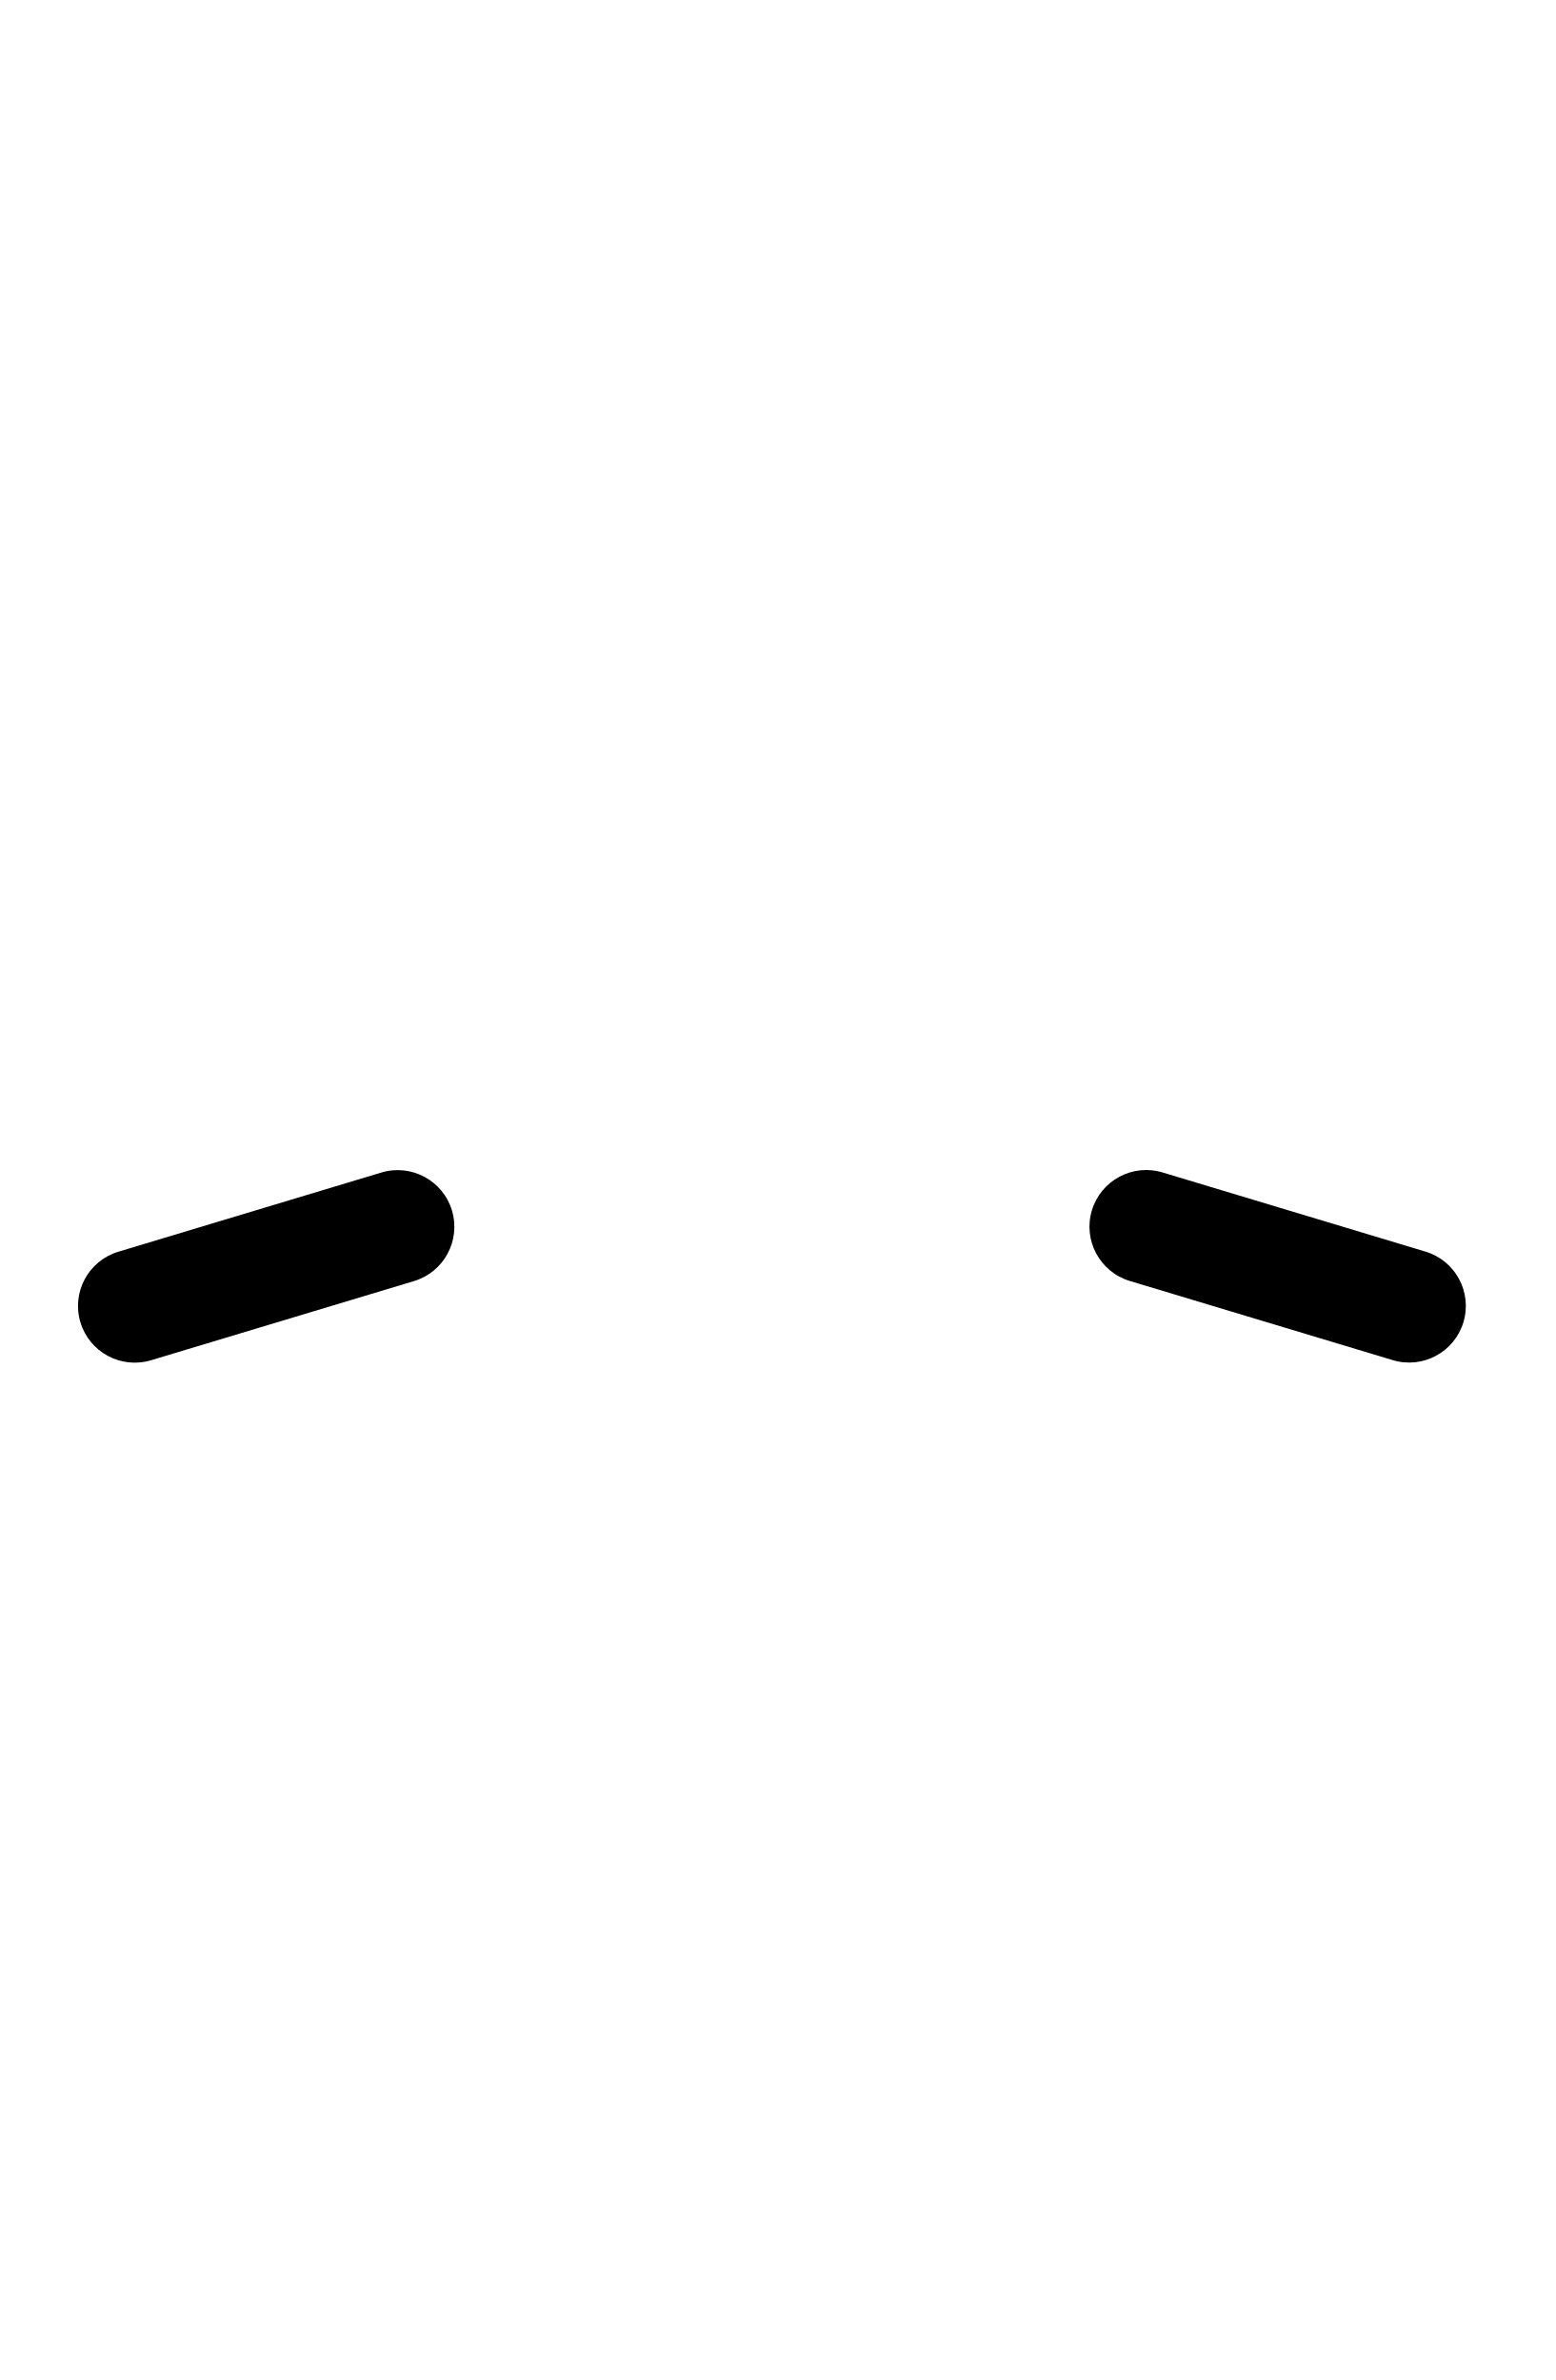
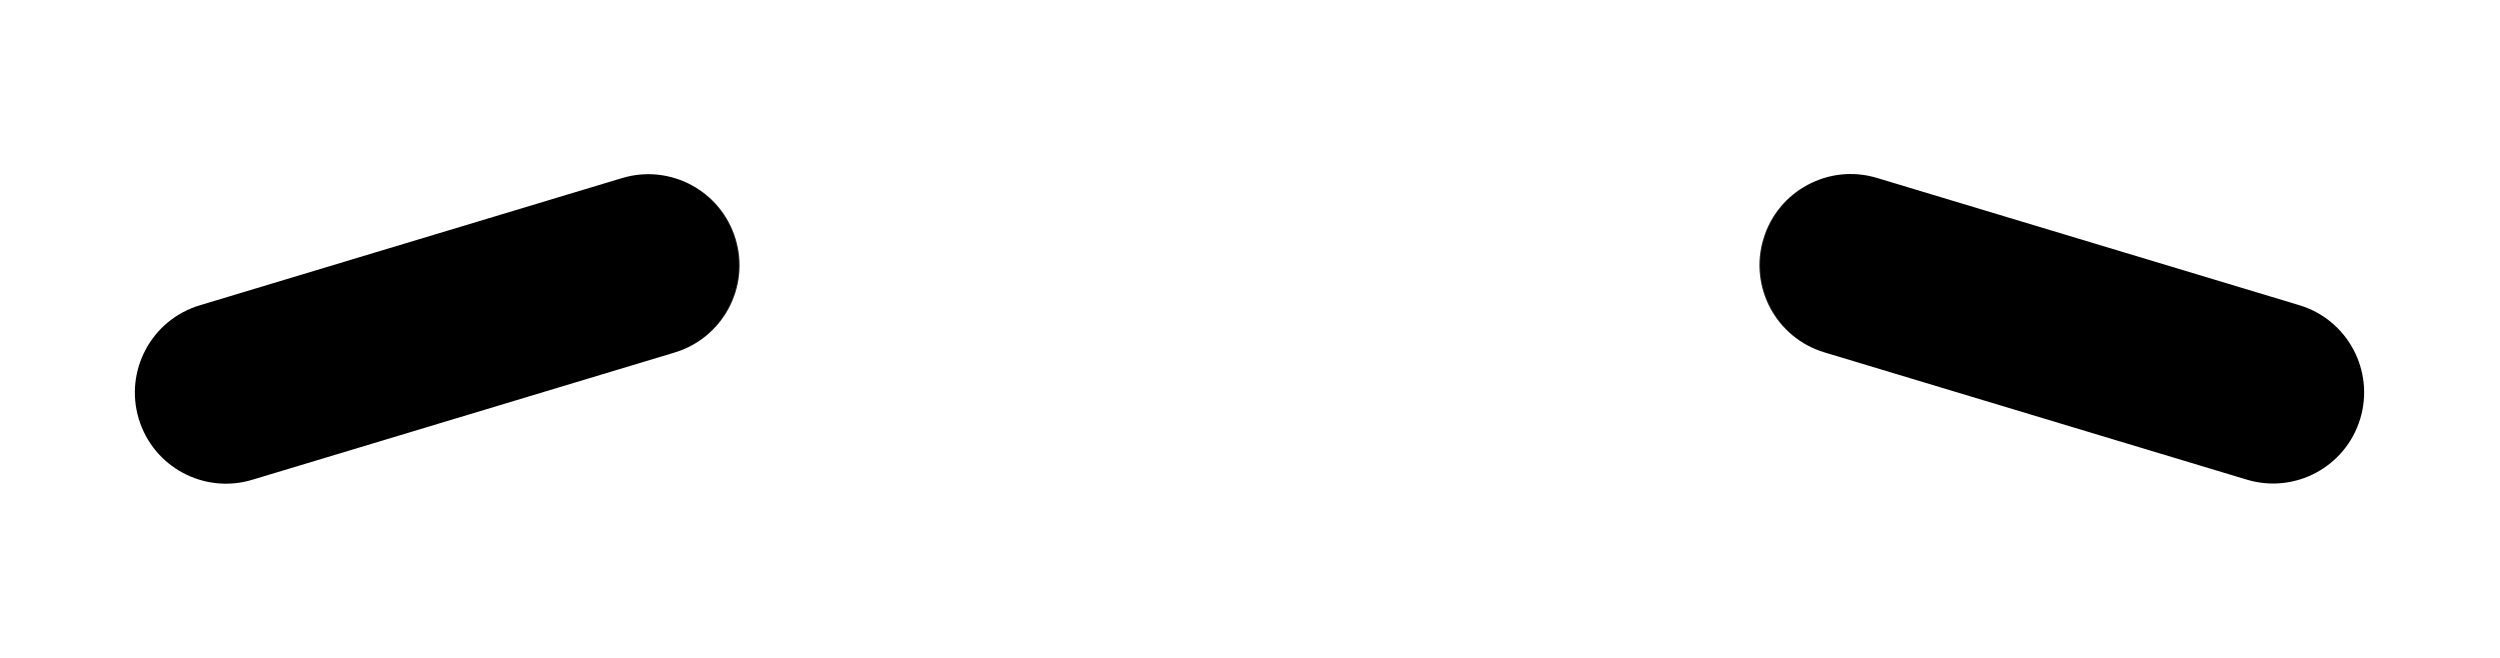
- <svg xmlns="http://www.w3.org/2000/svg" viewBox="0 0 76.02 116.33">
-   <g id="Layer_2" data-name="Layer 2">
-     <g id="Layer_1-2" data-name="Layer 1">
-       <rect x="3.53" y="59.13" width="18.96" height="5.54" rx="2.77" transform="translate(-17.3 6.38) rotate(-16.76)" />
-       <rect x="52.96" y="59.13" width="18.96" height="5.54" rx="2.77" transform="translate(104.37 139.17) rotate(-163.24)" />
+ <svg xmlns="http://www.w3.org/2000/svg" viewBox="0 0 76.02 20">
+   <g transform="translate(0, 0)">
+     <g transform="translate(0.2904, -51.8965)">
+       <g id="Layer_2" data-name="Layer 2">
+         <g id="Layer_1-2" data-name="Layer 1">
+           <rect x="3.53" y="59.13" width="18.96" height="5.54" rx="2.77" transform="translate(-17.3 6.38) rotate(-16.76)" />
+           <rect x="52.96" y="59.13" width="18.96" height="5.54" rx="2.77" transform="translate(104.37 139.17) rotate(-163.24)" />
+         </g>
+       </g>
    </g>
  </g>
</svg>
